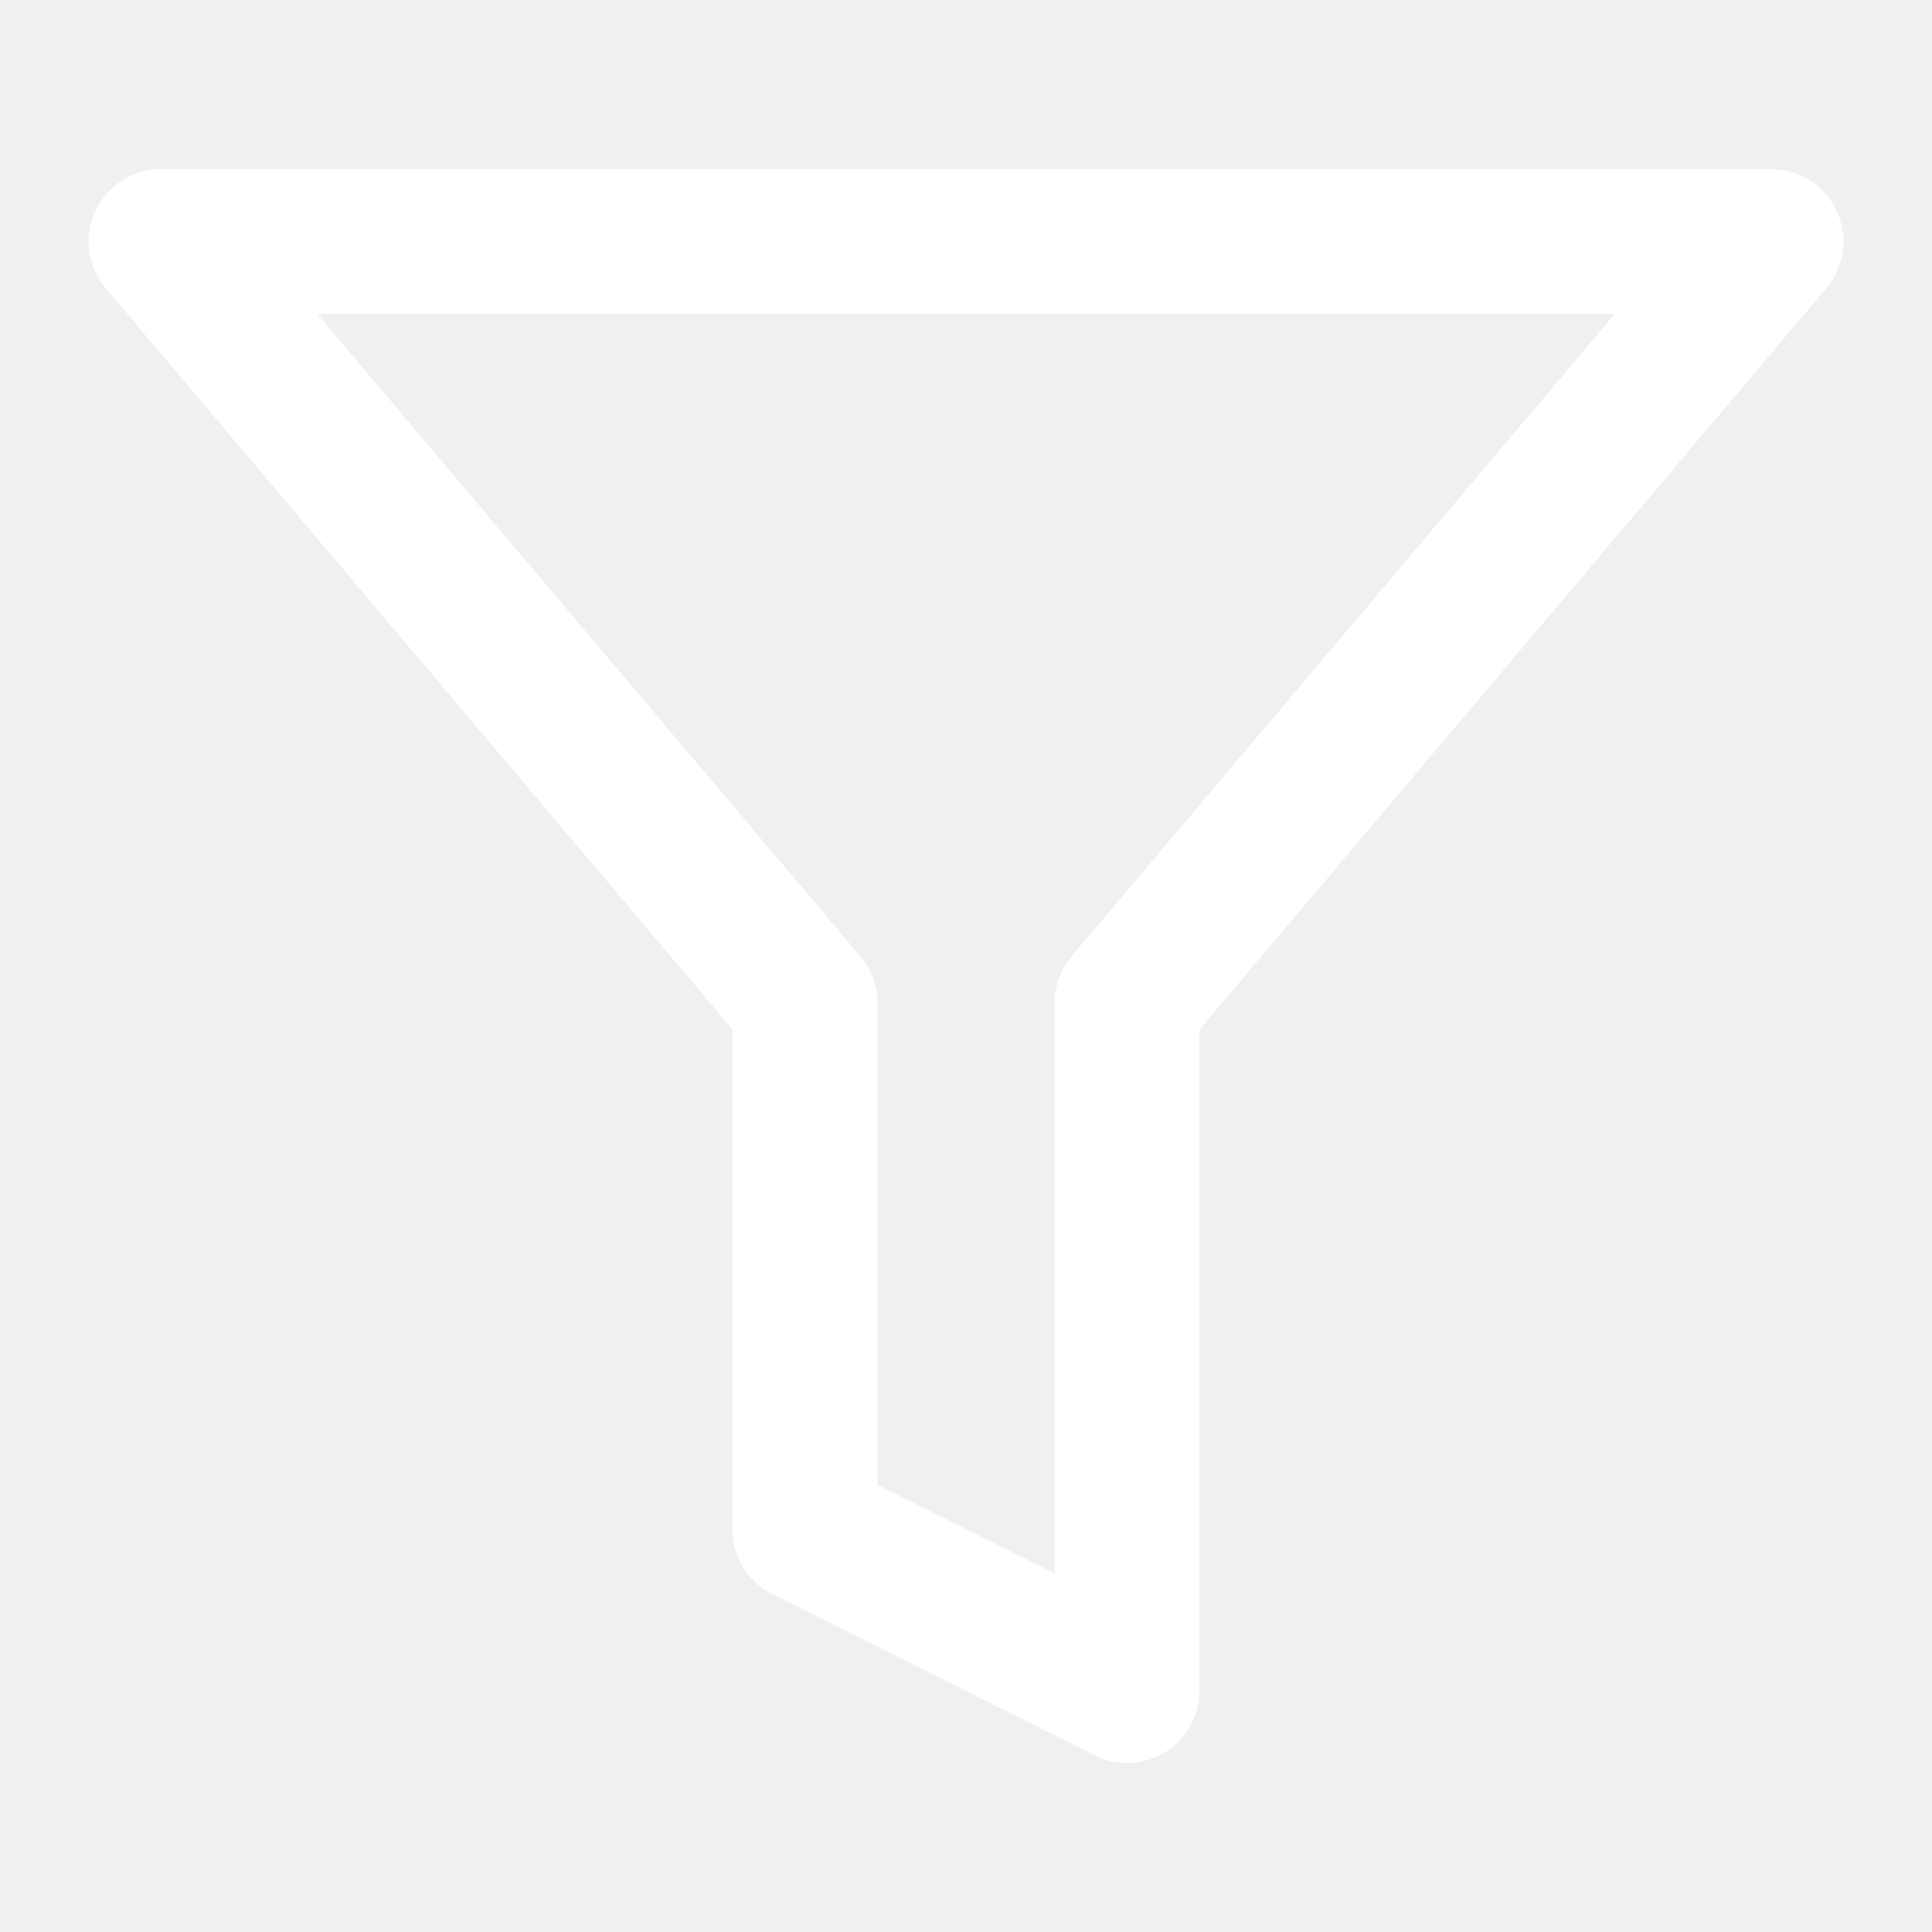
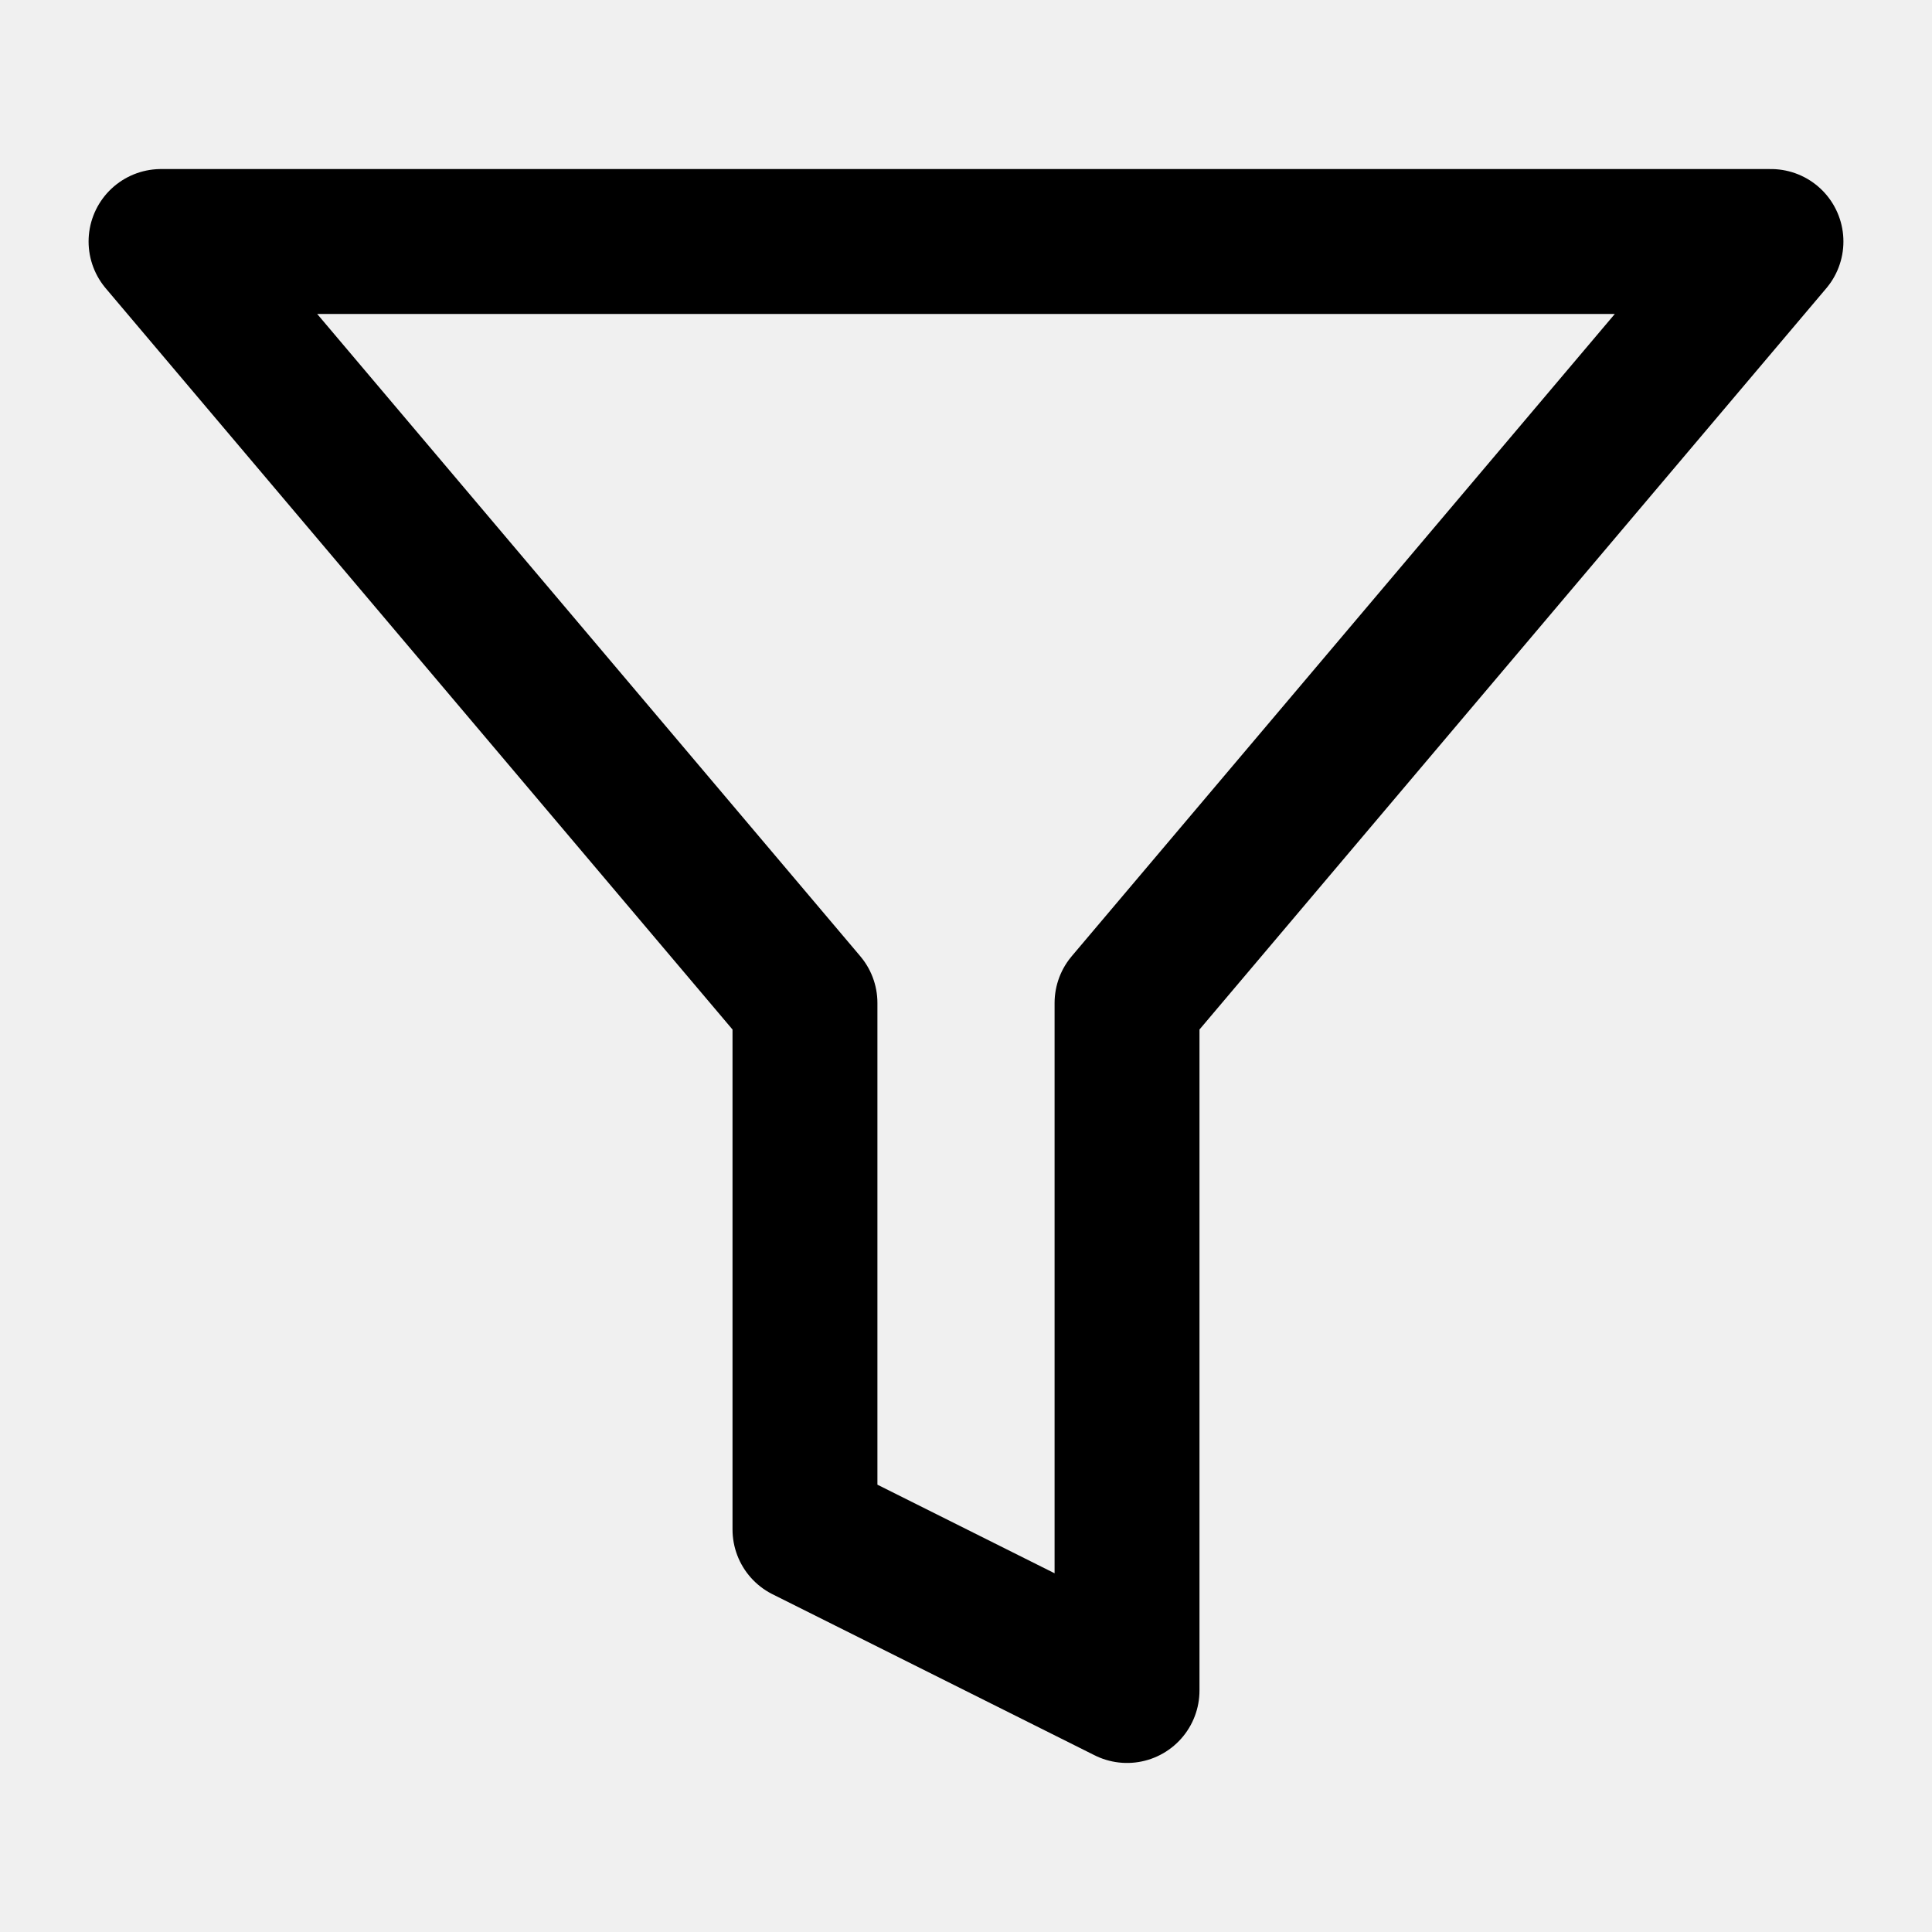
<svg xmlns="http://www.w3.org/2000/svg" width="20" height="20" viewBox="0 0 20 20" fill="none">
-   <path d="M18.333 2.5H1.667L8.333 10.383V15.833L11.667 17.5V10.383L18.333 2.5Z" stroke="white" stroke-width="1.5" stroke-linecap="round" stroke-linejoin="round" />
+   <path d="M18.333 2.5H1.667L8.333 10.383V15.833L11.667 17.5V10.383L18.333 2.5Z" stroke="currentColor" stroke-width="1.5" stroke-linecap="round" stroke-linejoin="round" />
</svg>
